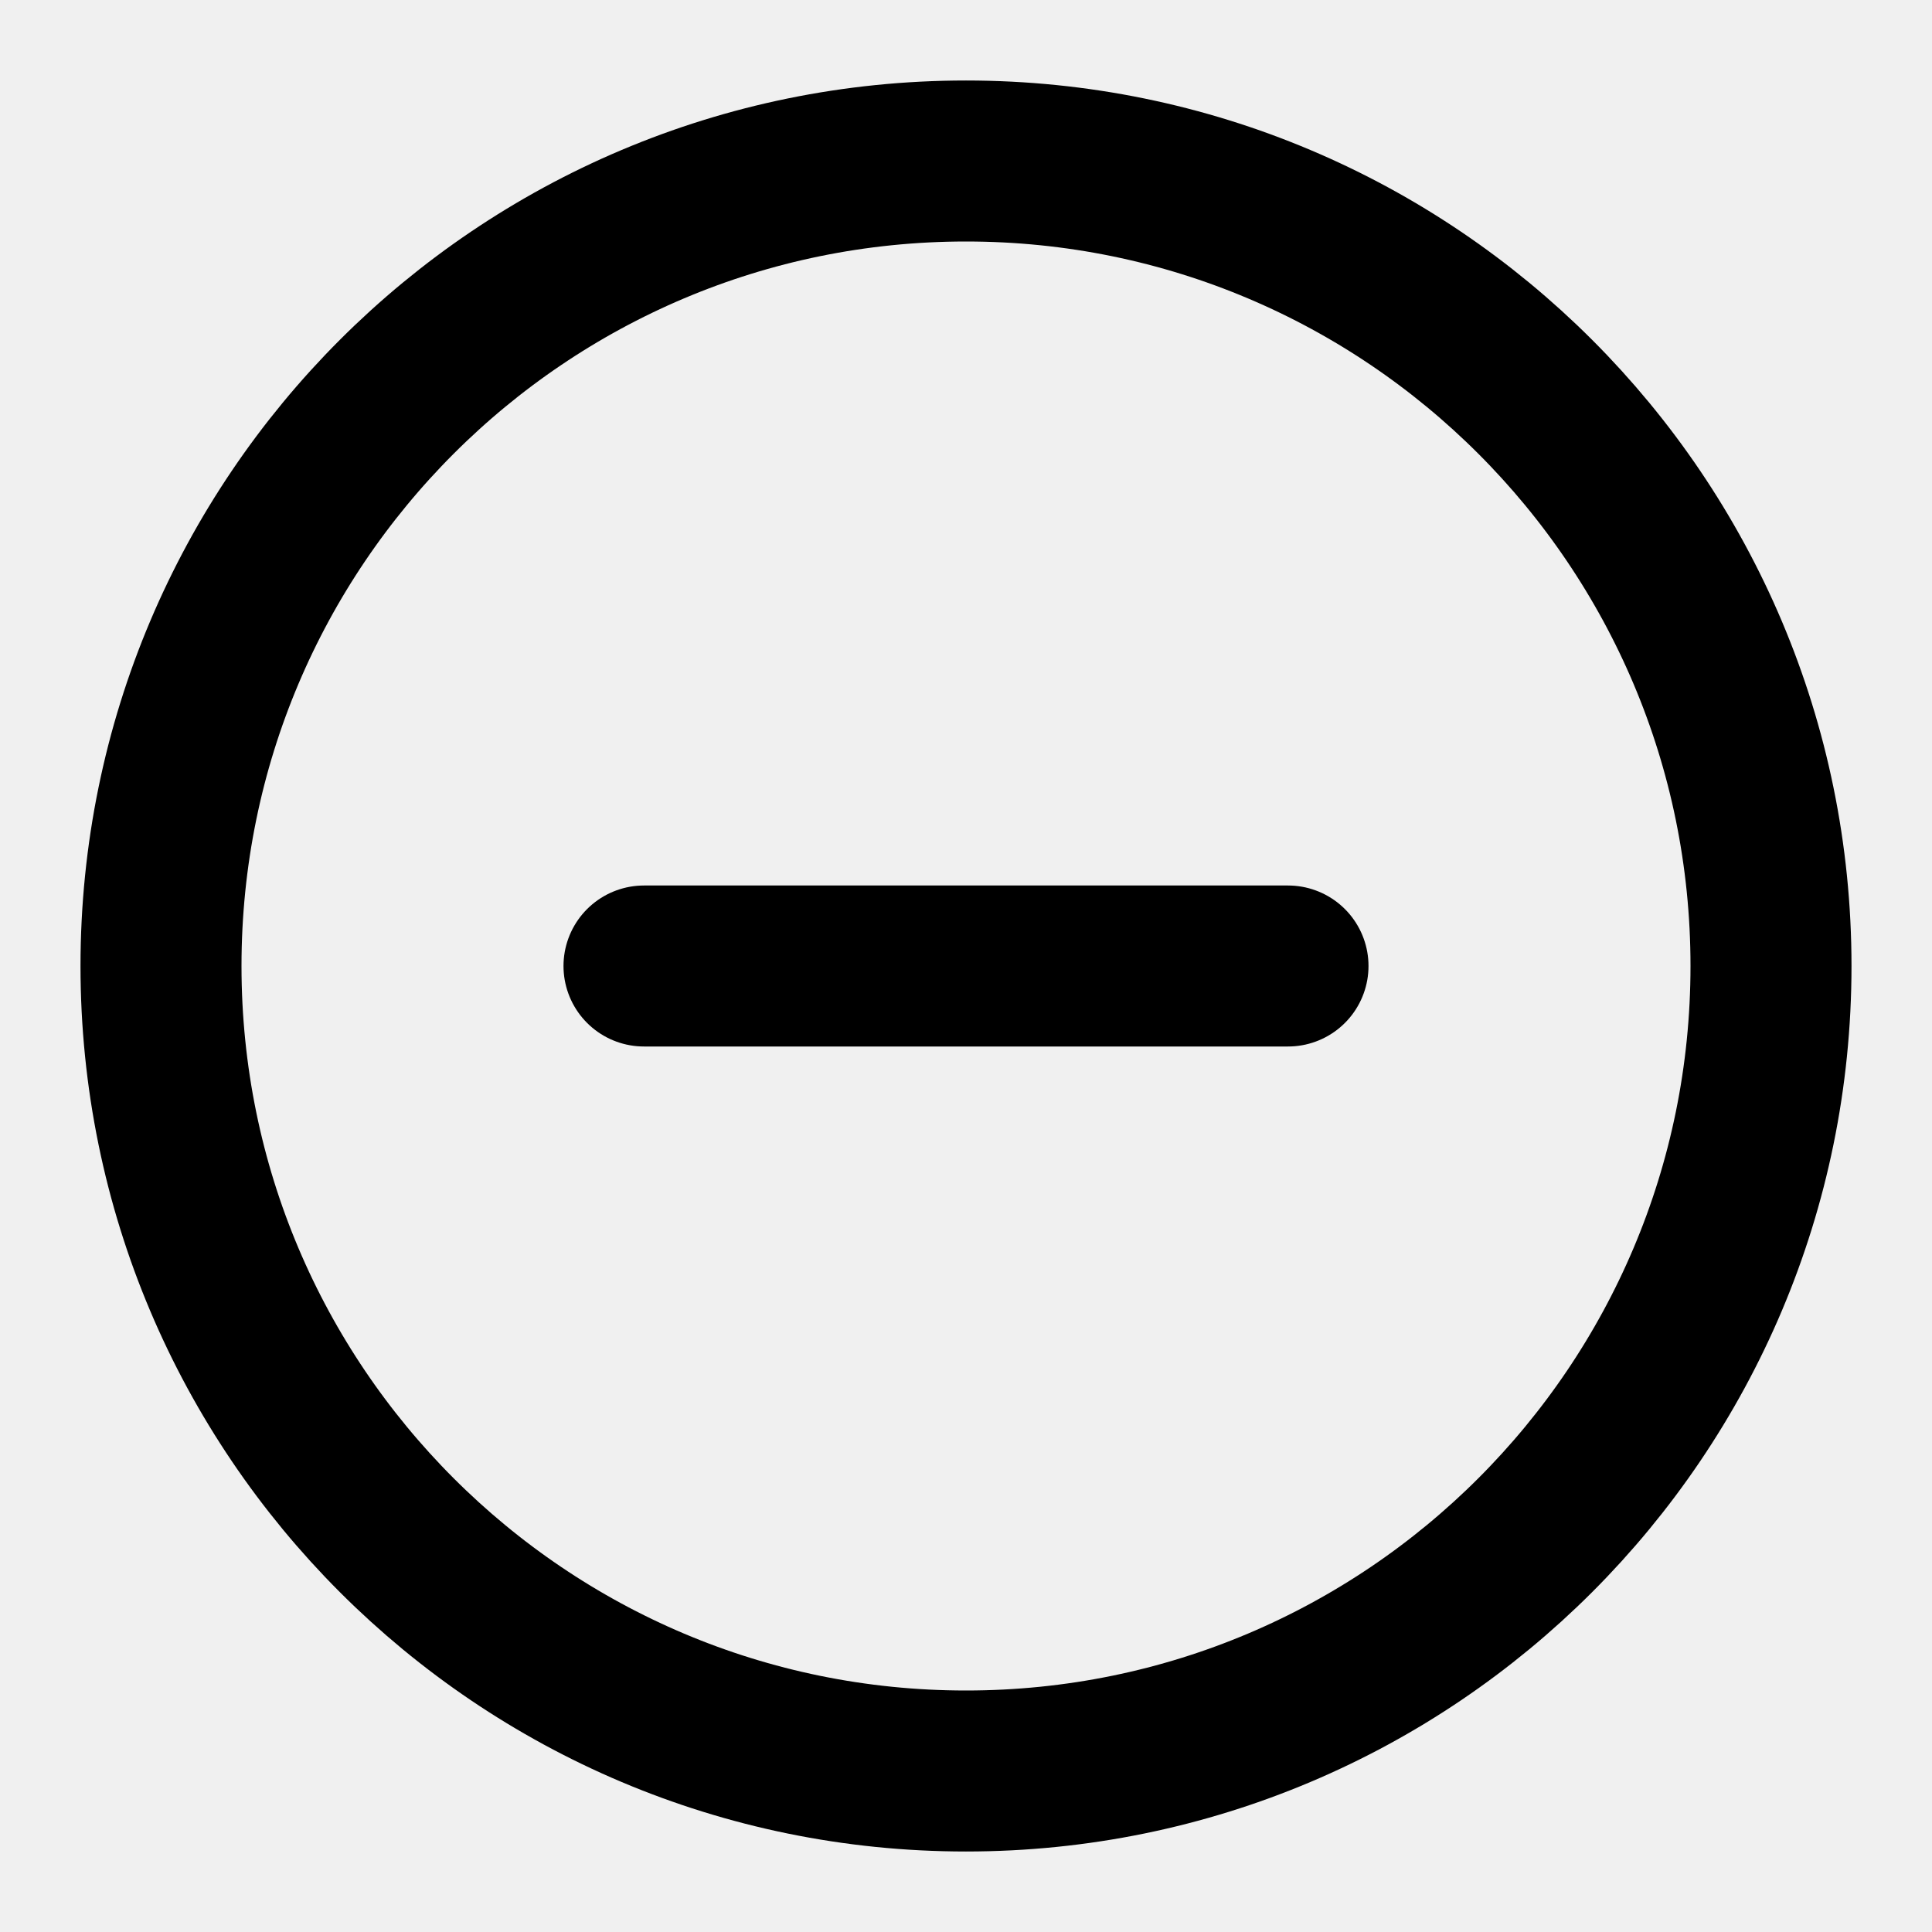
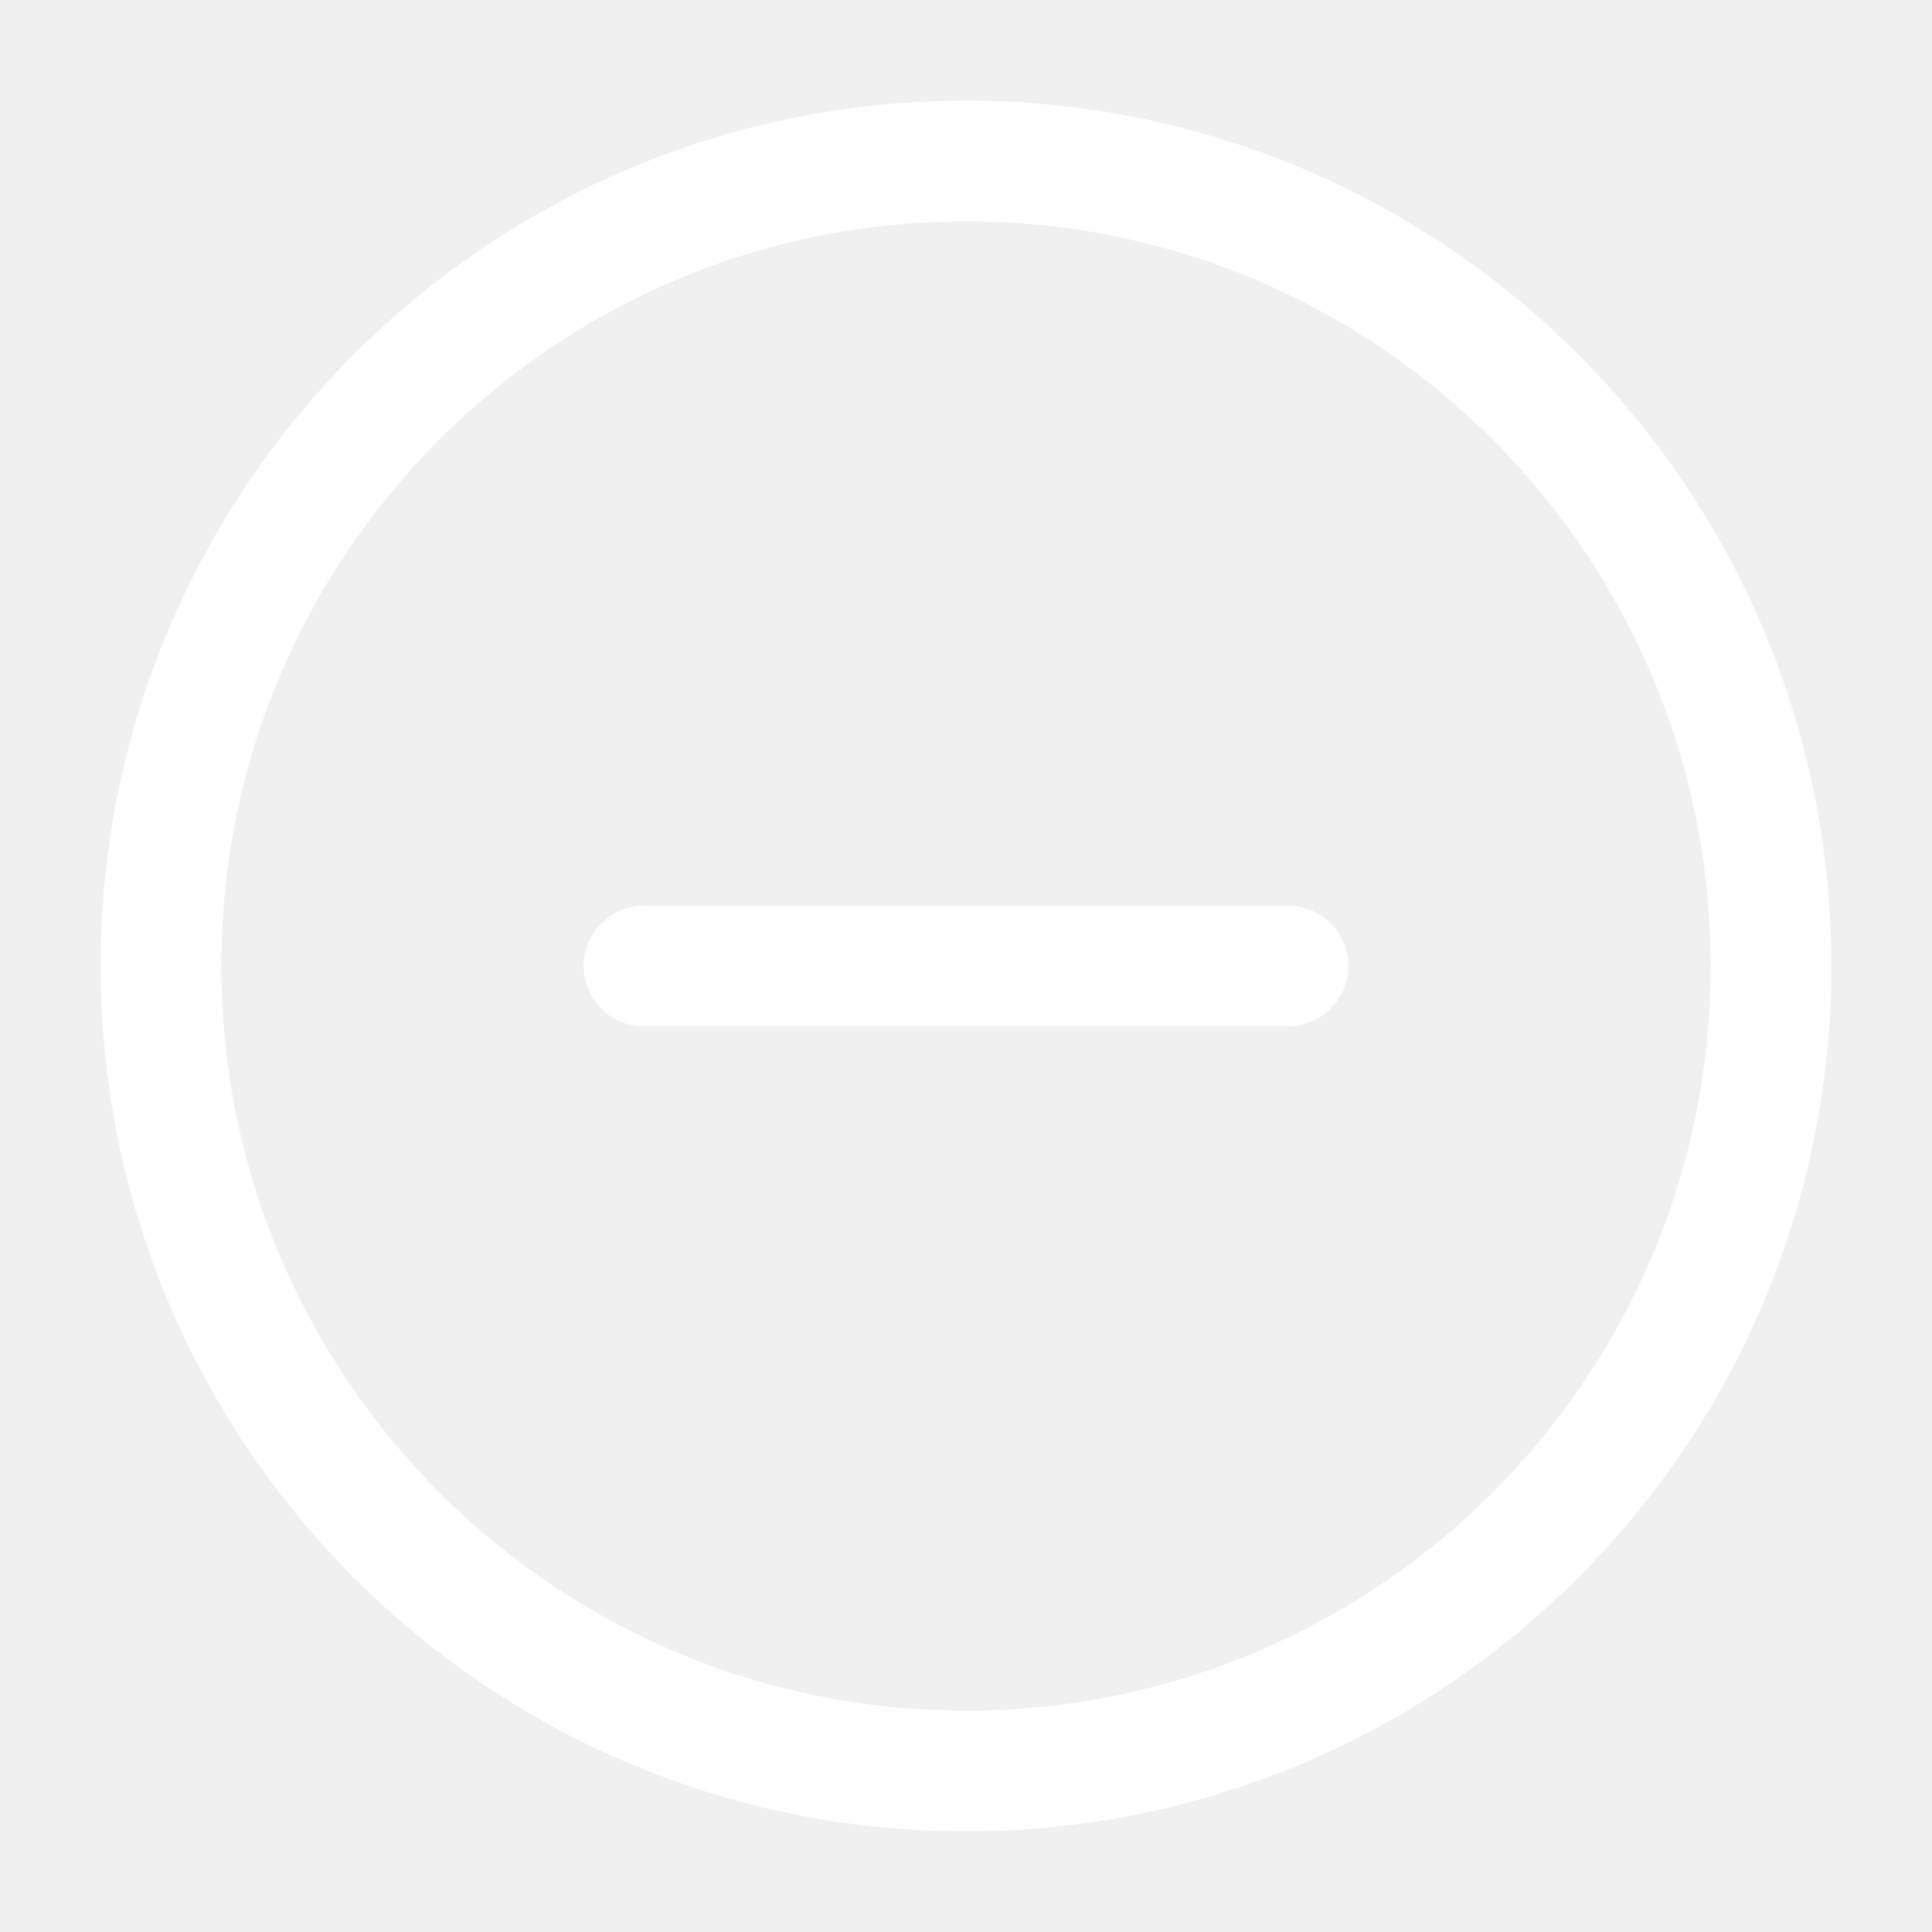
- <svg xmlns="http://www.w3.org/2000/svg" width="24" height="24" viewBox="0 0 24 24" fill="none" stroke="currentColor" stroke-width="2" stroke-linecap="round" stroke-linejoin="round" class="feather feather-minus-circle">
+ <svg xmlns="http://www.w3.org/2000/svg" width="24" height="24" viewBox="0 0 24 24" fill="none" stroke="#fff" stroke-width="1.5" stroke-linecap="round" stroke-linejoin="round" class="feather feather-minus-circle">
  <circle cx="12" cy="12" r="10" />
  <line x1="8" y1="12" x2="16" y2="12" />
</svg>
